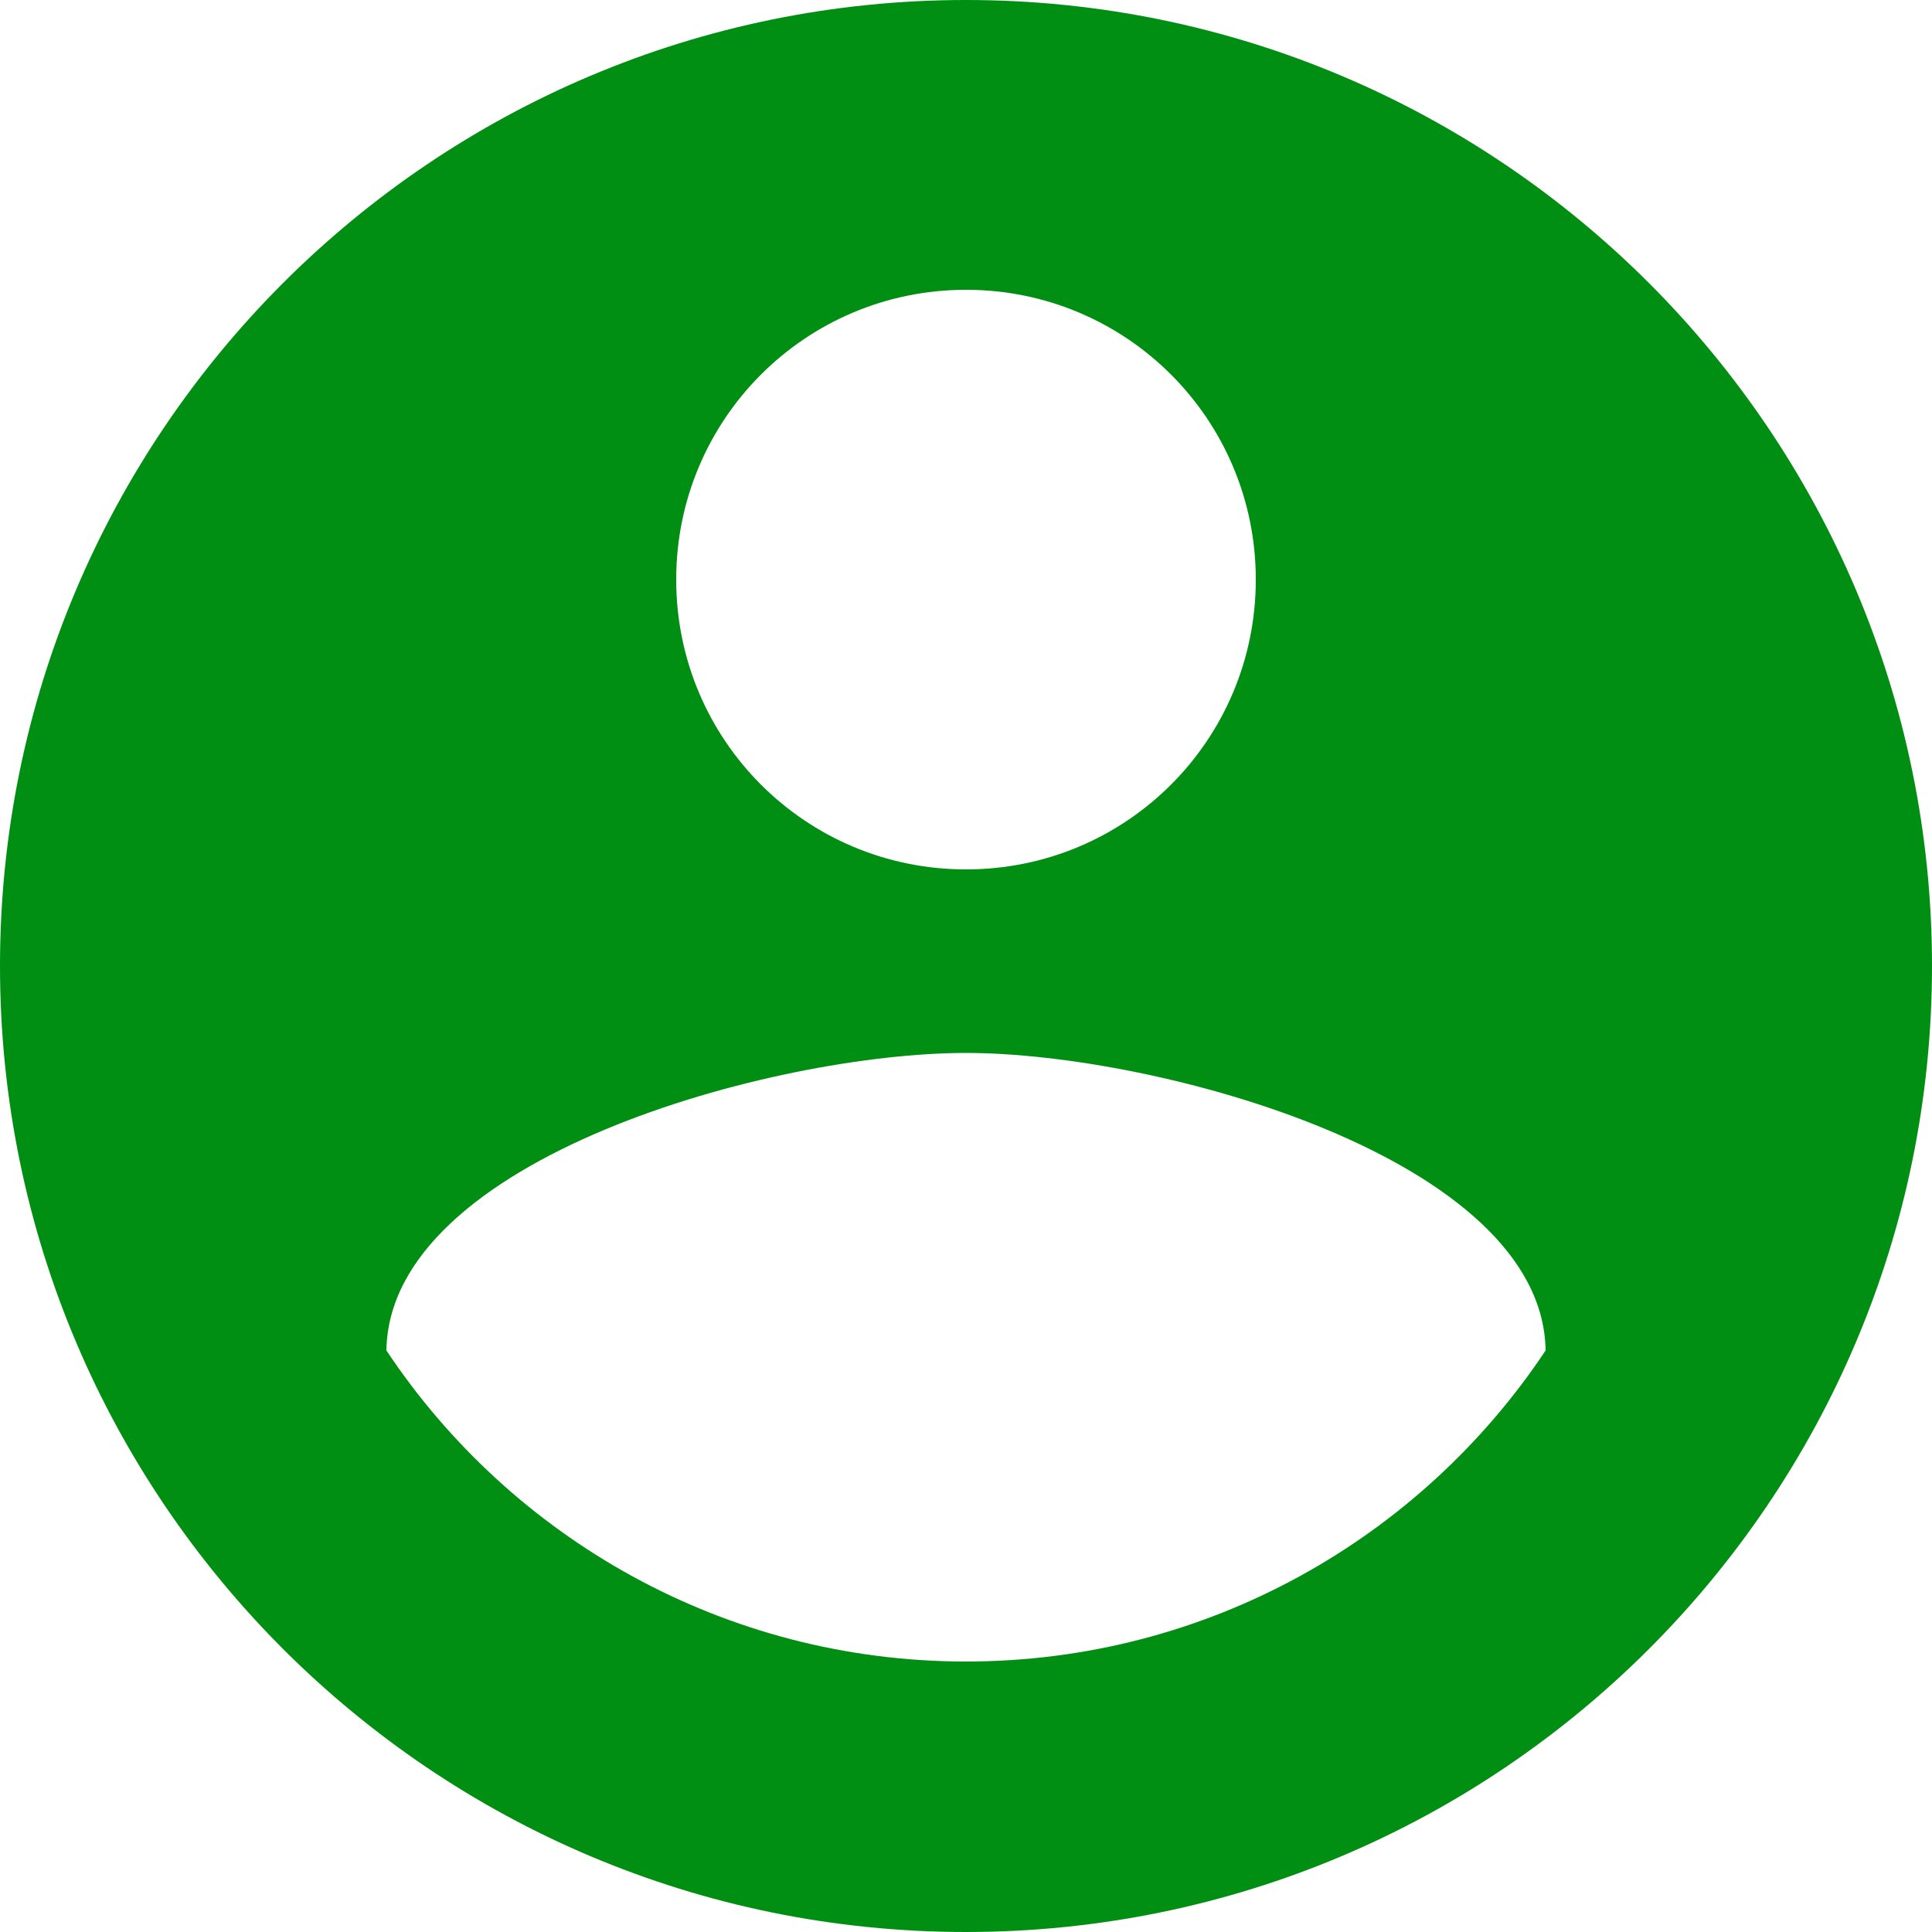
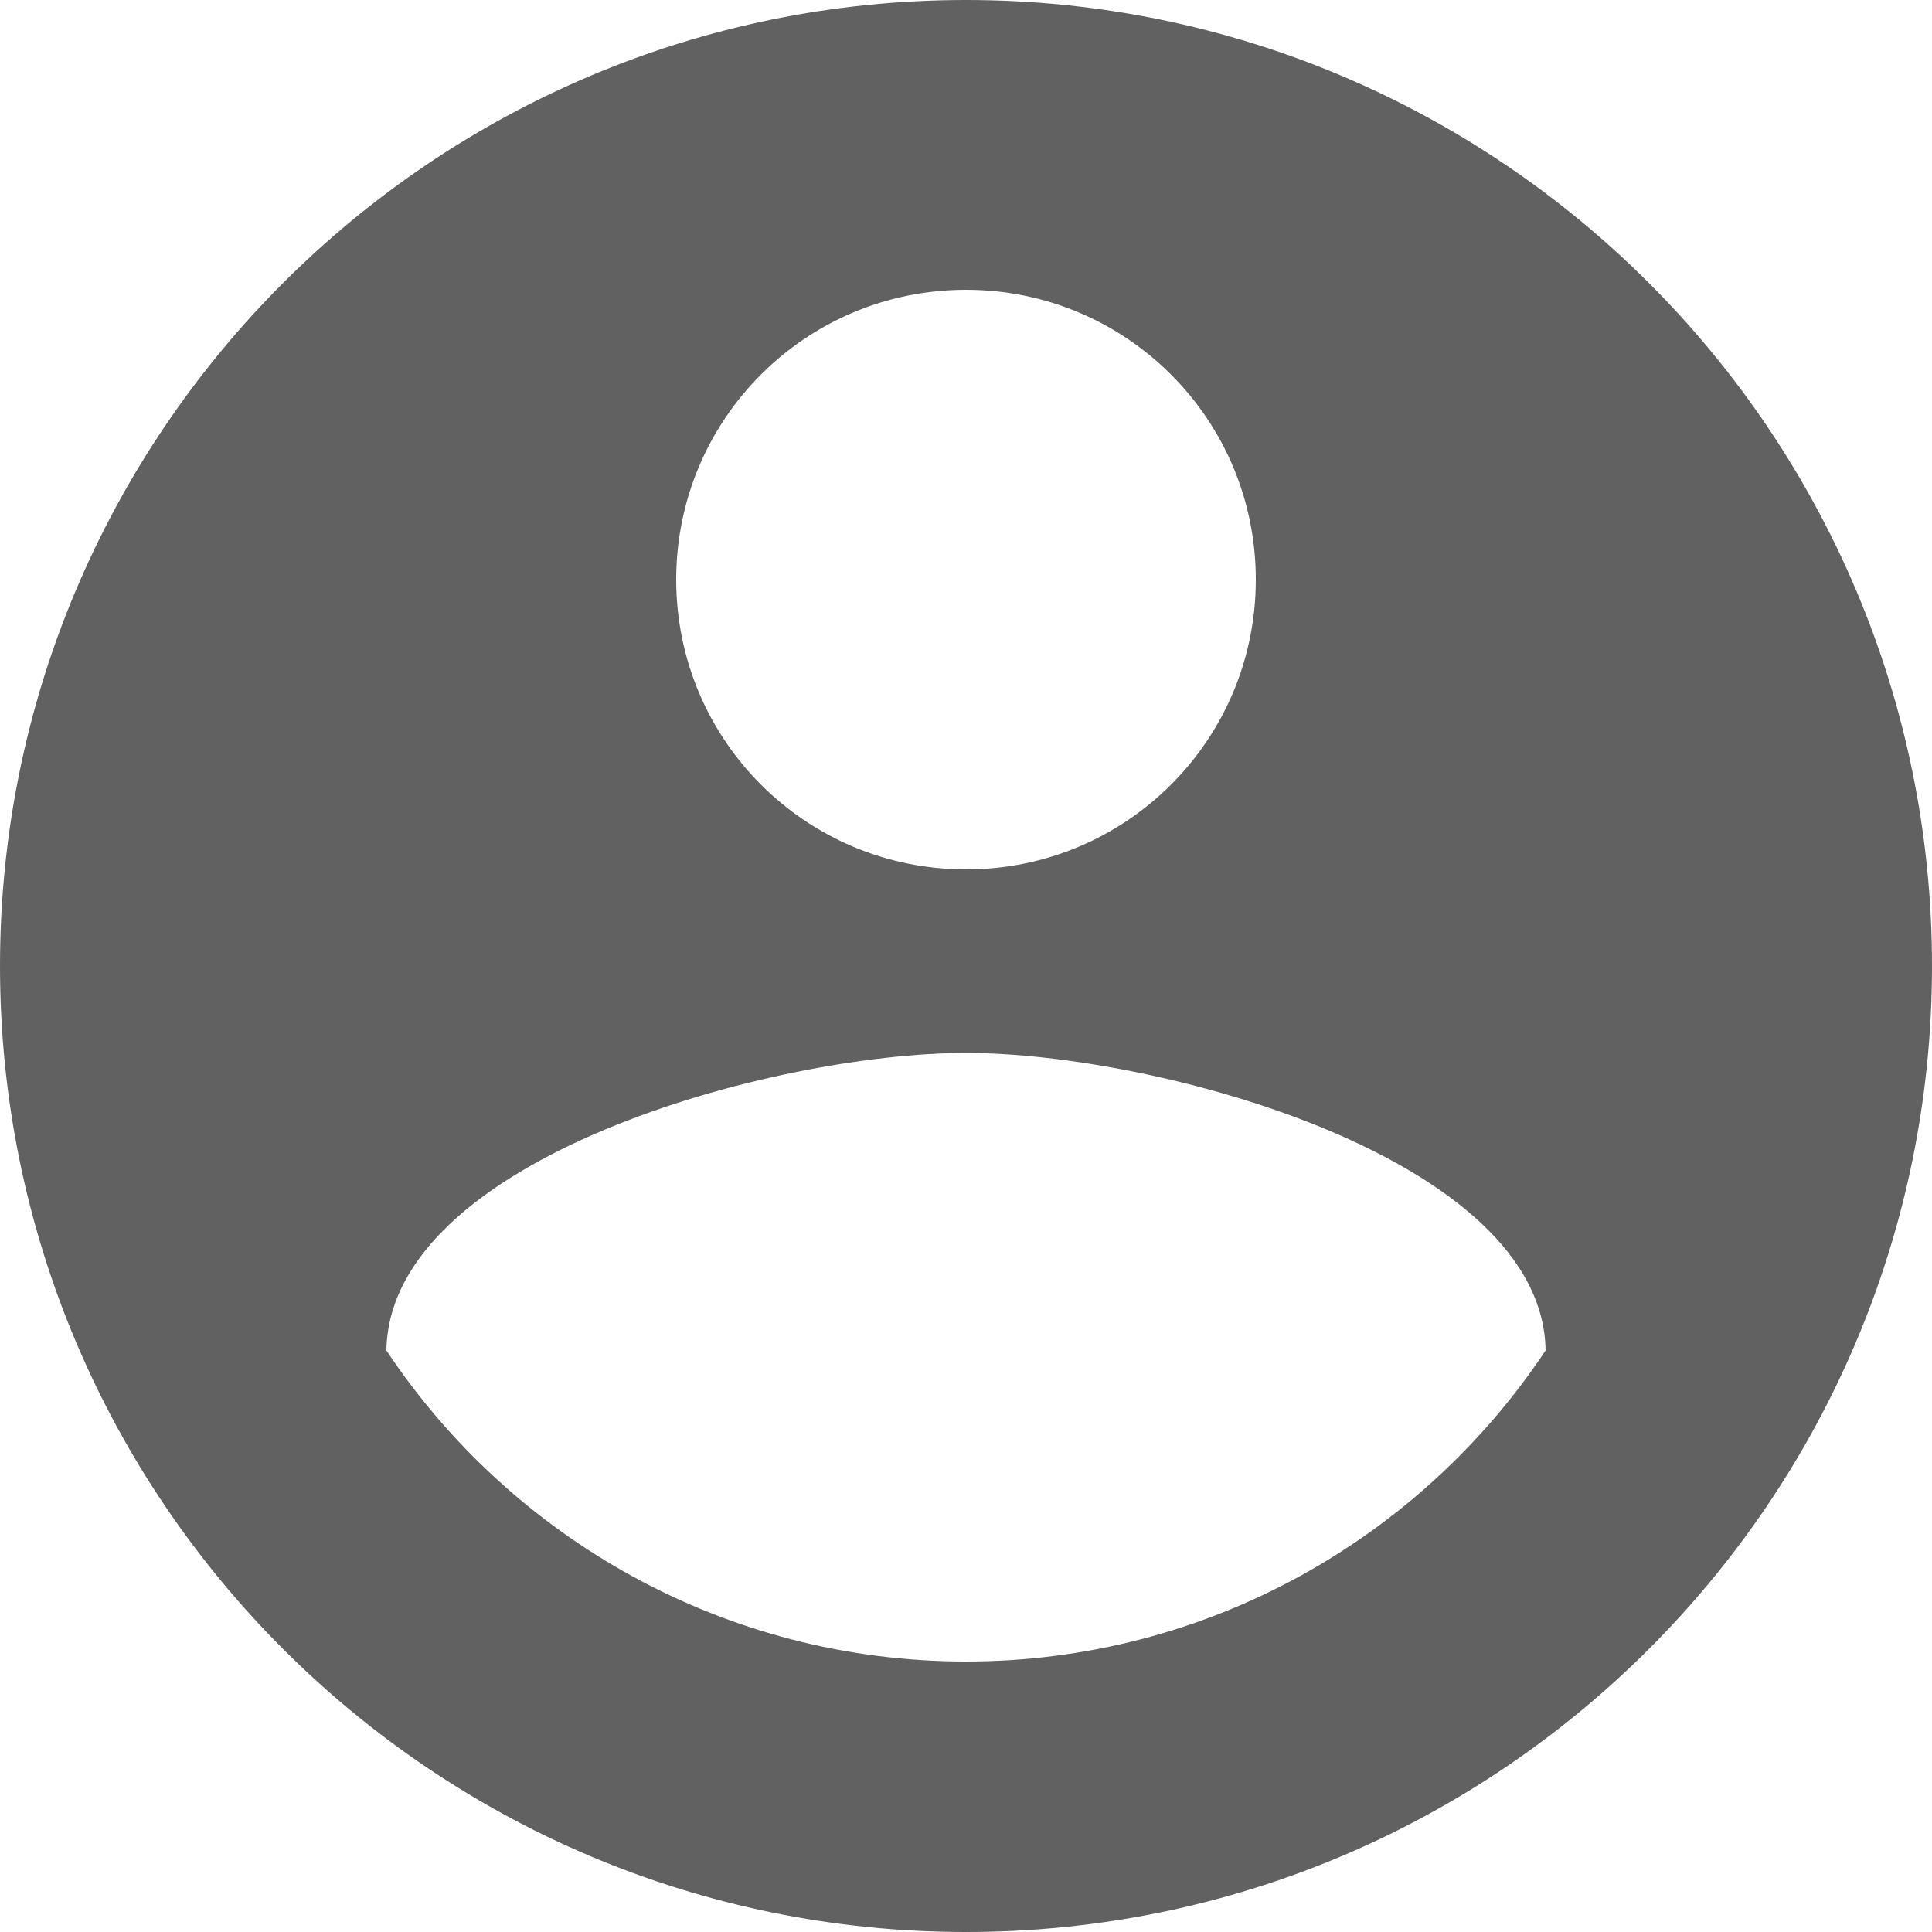
<svg xmlns="http://www.w3.org/2000/svg" width="128" height="128" viewBox="0 0 128 128" fill="none">
-   <path d="M64 0C28.672 0 0 28.672 0 64C0 99.328 28.672 128 64 128C99.328 128 128 99.328 128 64C128 28.672 99.328 0 64 0ZM64 19.2C74.624 19.2 83.2 27.776 83.2 38.4C83.2 49.024 74.624 57.6 64 57.6C53.376 57.6 44.8 49.024 44.8 38.4C44.8 27.776 53.376 19.2 64 19.2ZM64 110.08C48 110.08 33.856 101.888 25.6 89.472C25.792 76.736 51.2 69.76 64 69.76C76.736 69.76 102.208 76.736 102.4 89.472C94.144 101.888 80 110.08 64 110.08Z" fill="#008F12" />
+   <path d="M64 0C28.672 0 0 28.672 0 64C0 99.328 28.672 128 64 128C99.328 128 128 99.328 128 64C128 28.672 99.328 0 64 0ZM64 19.2C74.624 19.2 83.2 27.776 83.2 38.4C83.2 49.024 74.624 57.6 64 57.6C53.376 57.6 44.8 49.024 44.8 38.4C44.8 27.776 53.376 19.2 64 19.2ZM64 110.08C48 110.08 33.856 101.888 25.6 89.472C25.792 76.736 51.2 69.76 64 69.76C76.736 69.76 102.208 76.736 102.4 89.472C94.144 101.888 80 110.08 64 110.08Z" fill="#616161" />
</svg>
